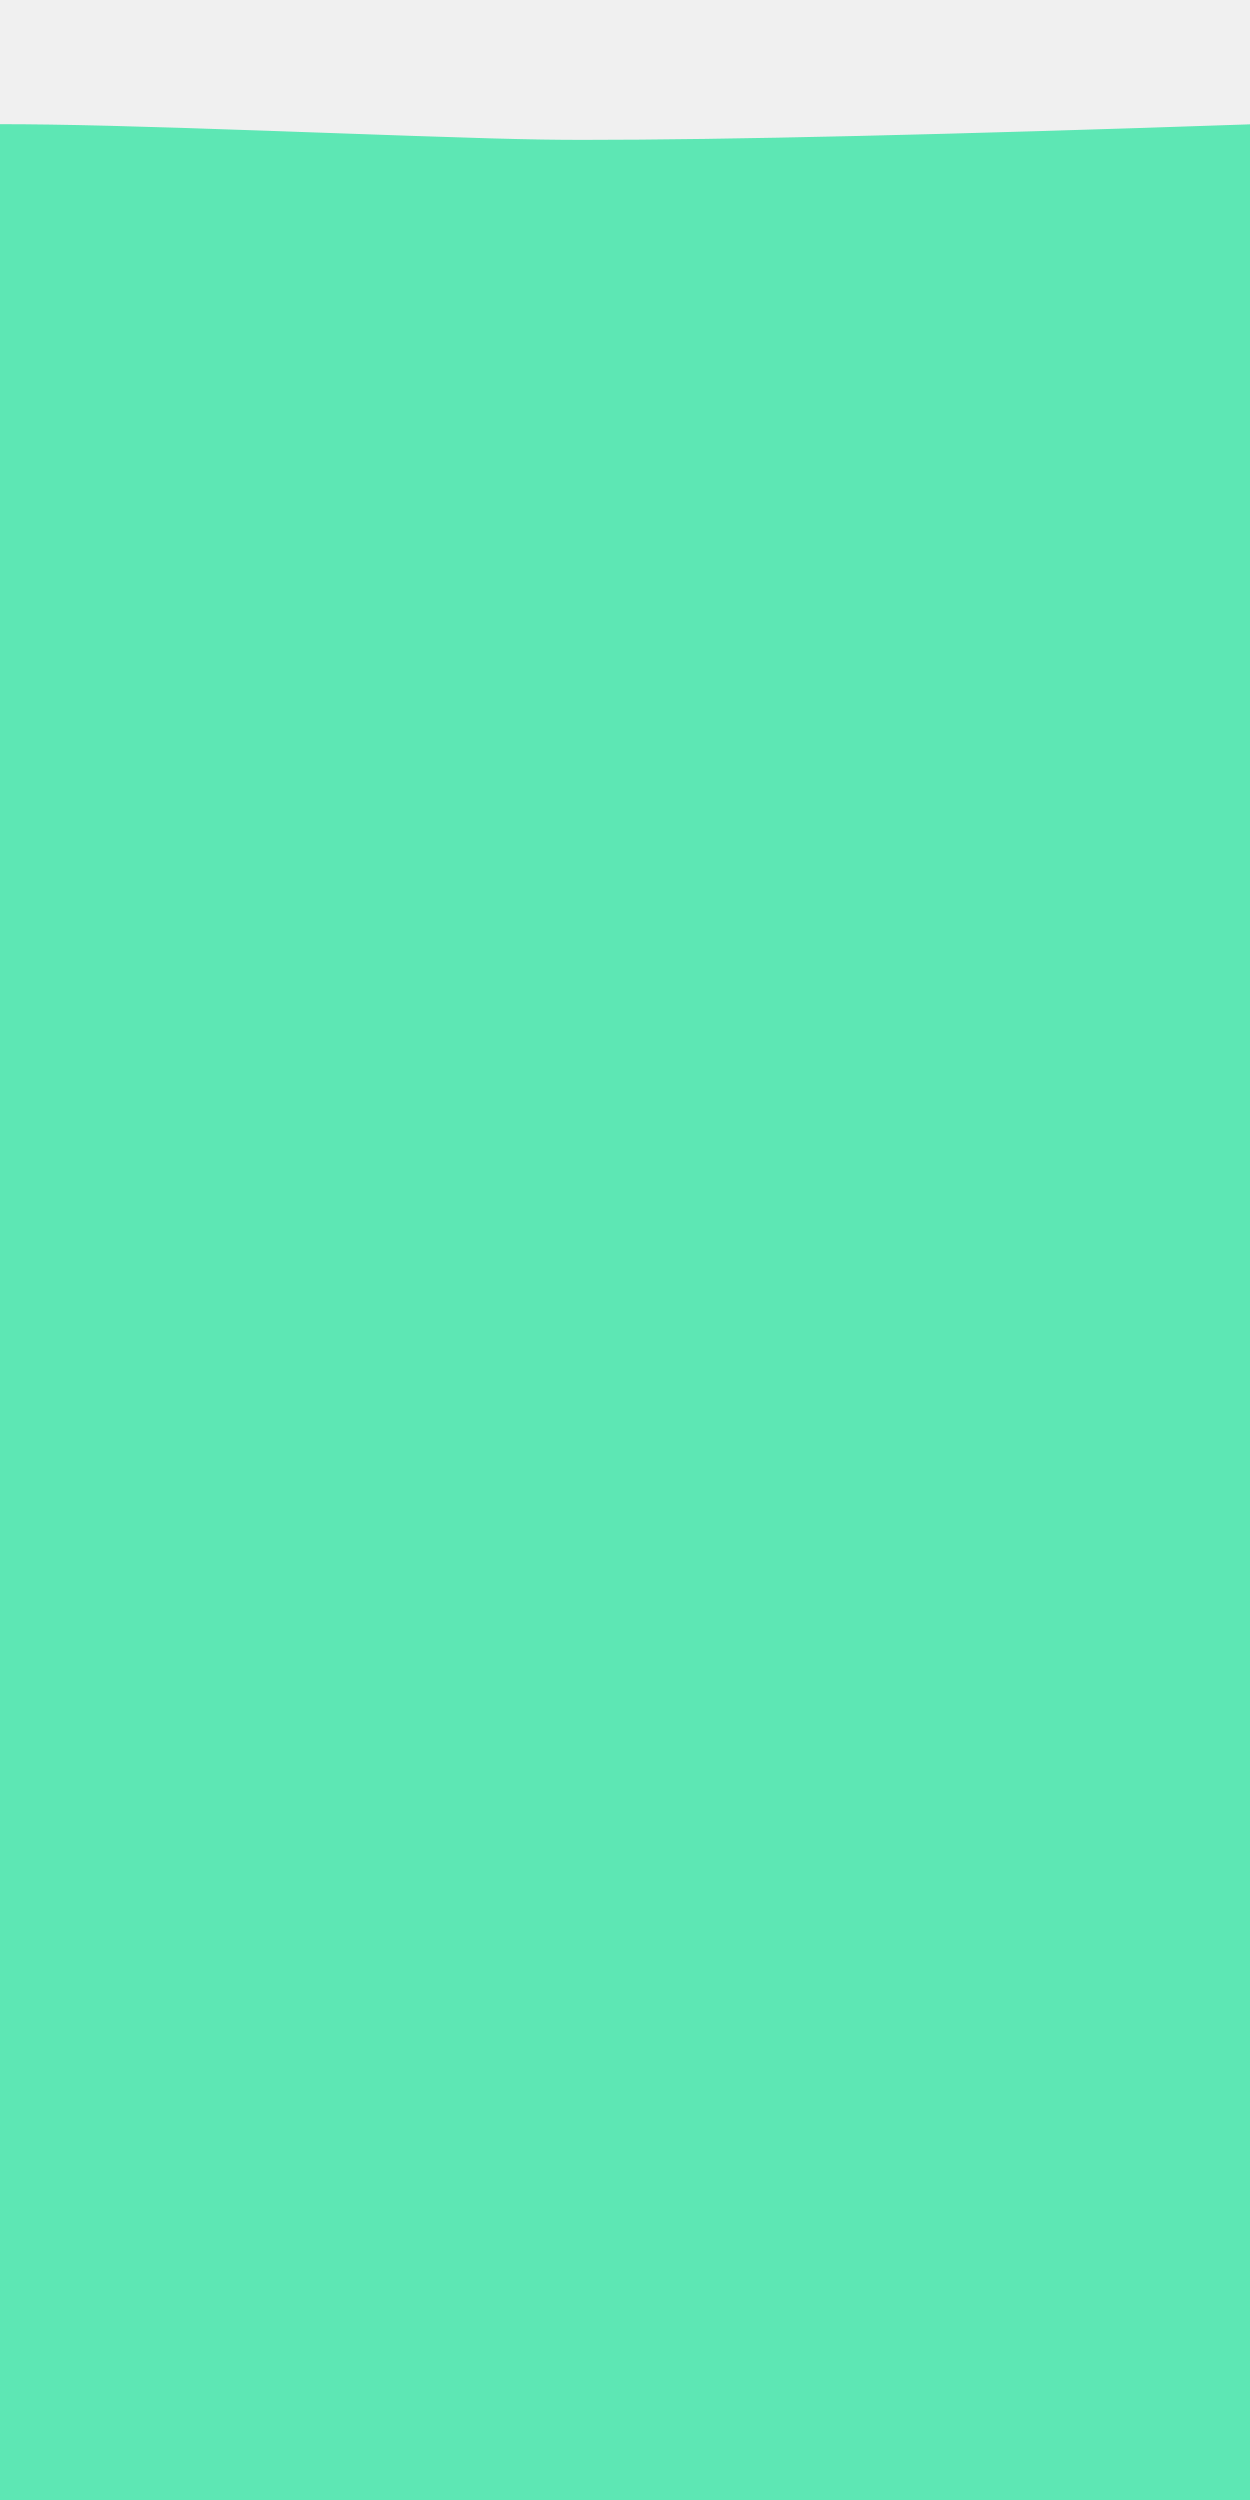
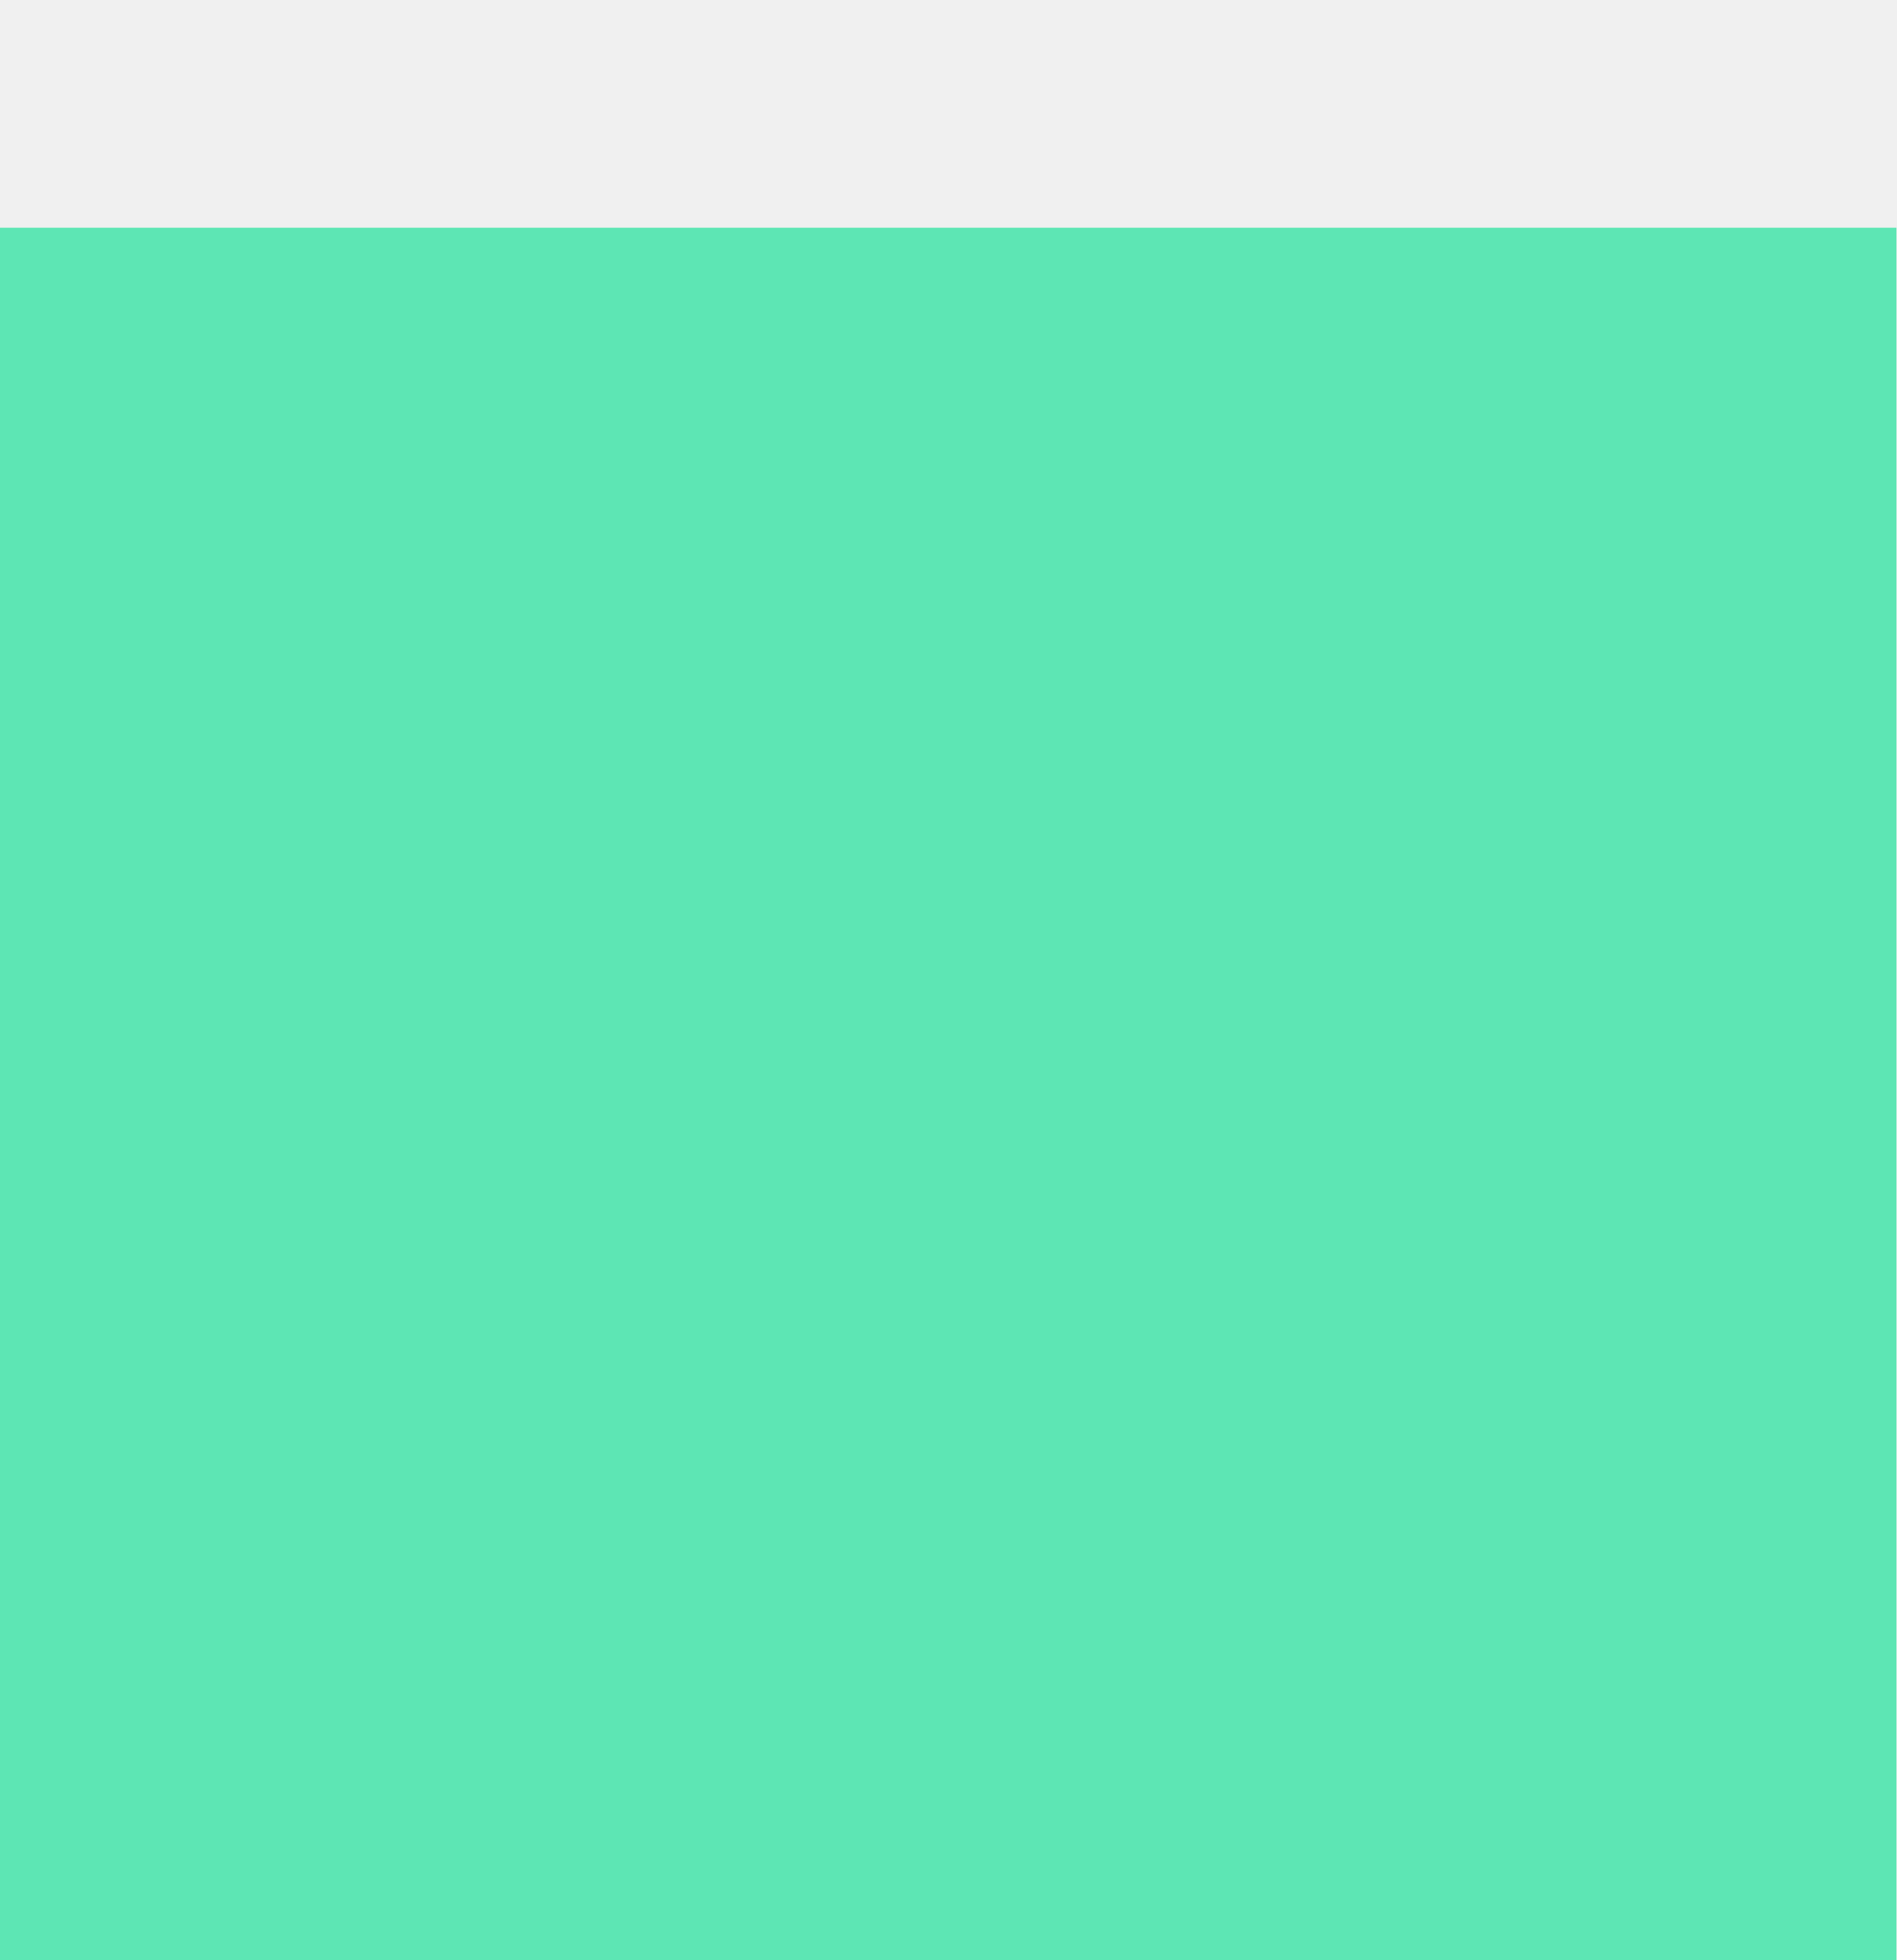
- <svg xmlns="http://www.w3.org/2000/svg" xmlns:xlink="http://www.w3.org/1999/xlink" width="120px" height="240px" viewBox="0 0 120 240" version="1.1">
+ <svg xmlns="http://www.w3.org/2000/svg" xmlns:xlink="http://www.w3.org/1999/xlink" width="120px" height="124px" viewBox="0 0 120 124" version="1.1">
  <defs>
-     <rect id="path-1" x="0" y="0" width="120" height="240" />
+     <rect id="path-1" x="0" y="0" width="120" height="124" />
  </defs>
-   <g id="V2-Site" stroke="none" stroke-width="1" fill="none" fill-rule="evenodd" opacity="0.7">
-     <g id="Desktop-Copy" transform="translate(-706, -2220)">
-       <g id="Group-29" transform="translate(706, 2220)">
+   <g id="V2-Site" stroke="none" stroke-width="1" fill="none" fill-rule="evenodd">
+     <g id="Desktop-Copy" transform="translate(-904, -2547)">
+       <g id="Group-29" transform="translate(904, 2547)">
        <mask id="mask-2" fill="white">
          <use xlink:href="#path-1" />
        </mask>
        <use id="Mask" fill-opacity="0.01" fill="#FFFFFF" xlink:href="#path-1" />
-         <g mask="url(#mask-2)" fill="#1EE29A">
-           <g transform="translate(-1151, -7)">
-             <path d="M247.273,24.914 L104.915,246.764 L1383.196,246.764 L1271.118,19.433 C1242.066,20.43 1220.678,20.928 1206.952,20.928 C1201.824,20.928 1196.883,20.778 1180.052,20.175 C1178.802,20.13 1177.794,20.094 1176.824,20.06 C1164.409,19.621 1156.928,19.422 1151,19.422 C1102.344,19.422 1069.726,16.986 1005.582,9.998 C1002.418,9.653 1000.847,9.482 999.255,9.309 C963.361,5.404 943.501,3.55 919.329,2.161 C888.094,0.366 856.817,0.054 822.19,1.445 C773.316,3.408 730.81,6.648 671.674,12.34 C663.506,13.126 635.983,15.817 635.554,15.859 C621.505,17.224 611.001,18.217 600.861,19.124 C575.285,21.411 554.142,22.941 533.845,23.877 C518.949,24.563 504.682,24.914 490.663,24.914 C383.537,24.914 383.465,24.914 247.273,24.914 Z" id="Rectangle-4" stroke="#1EE29A" stroke-width="1" opacity="0.999" />
-             <rect id="Rectangle-5" stroke="none" x="0" y="224.565" width="1310" height="13.782" />
+         <g mask="url(#mask-2)" fill="#1EE29A" fill-opacity="0.7" id="Rectangle-4" opacity="0.999">
+           <g transform="translate(-1047, -1)">
+             <path d="M143,31.114 C238.855,31.114 320.076,31.114 386.663,31.114 C486.543,31.114 578.226,9.099 718.17,2.166 C858.114,-4.768 900.8,15.41 1031.123,15.41 C1118.006,15.41 1166.654,15.41 1177.069,15.41 L1280,306 L0,306 L143,31.114 Z" />
          </g>
        </g>
      </g>
    </g>
  </g>
</svg>
